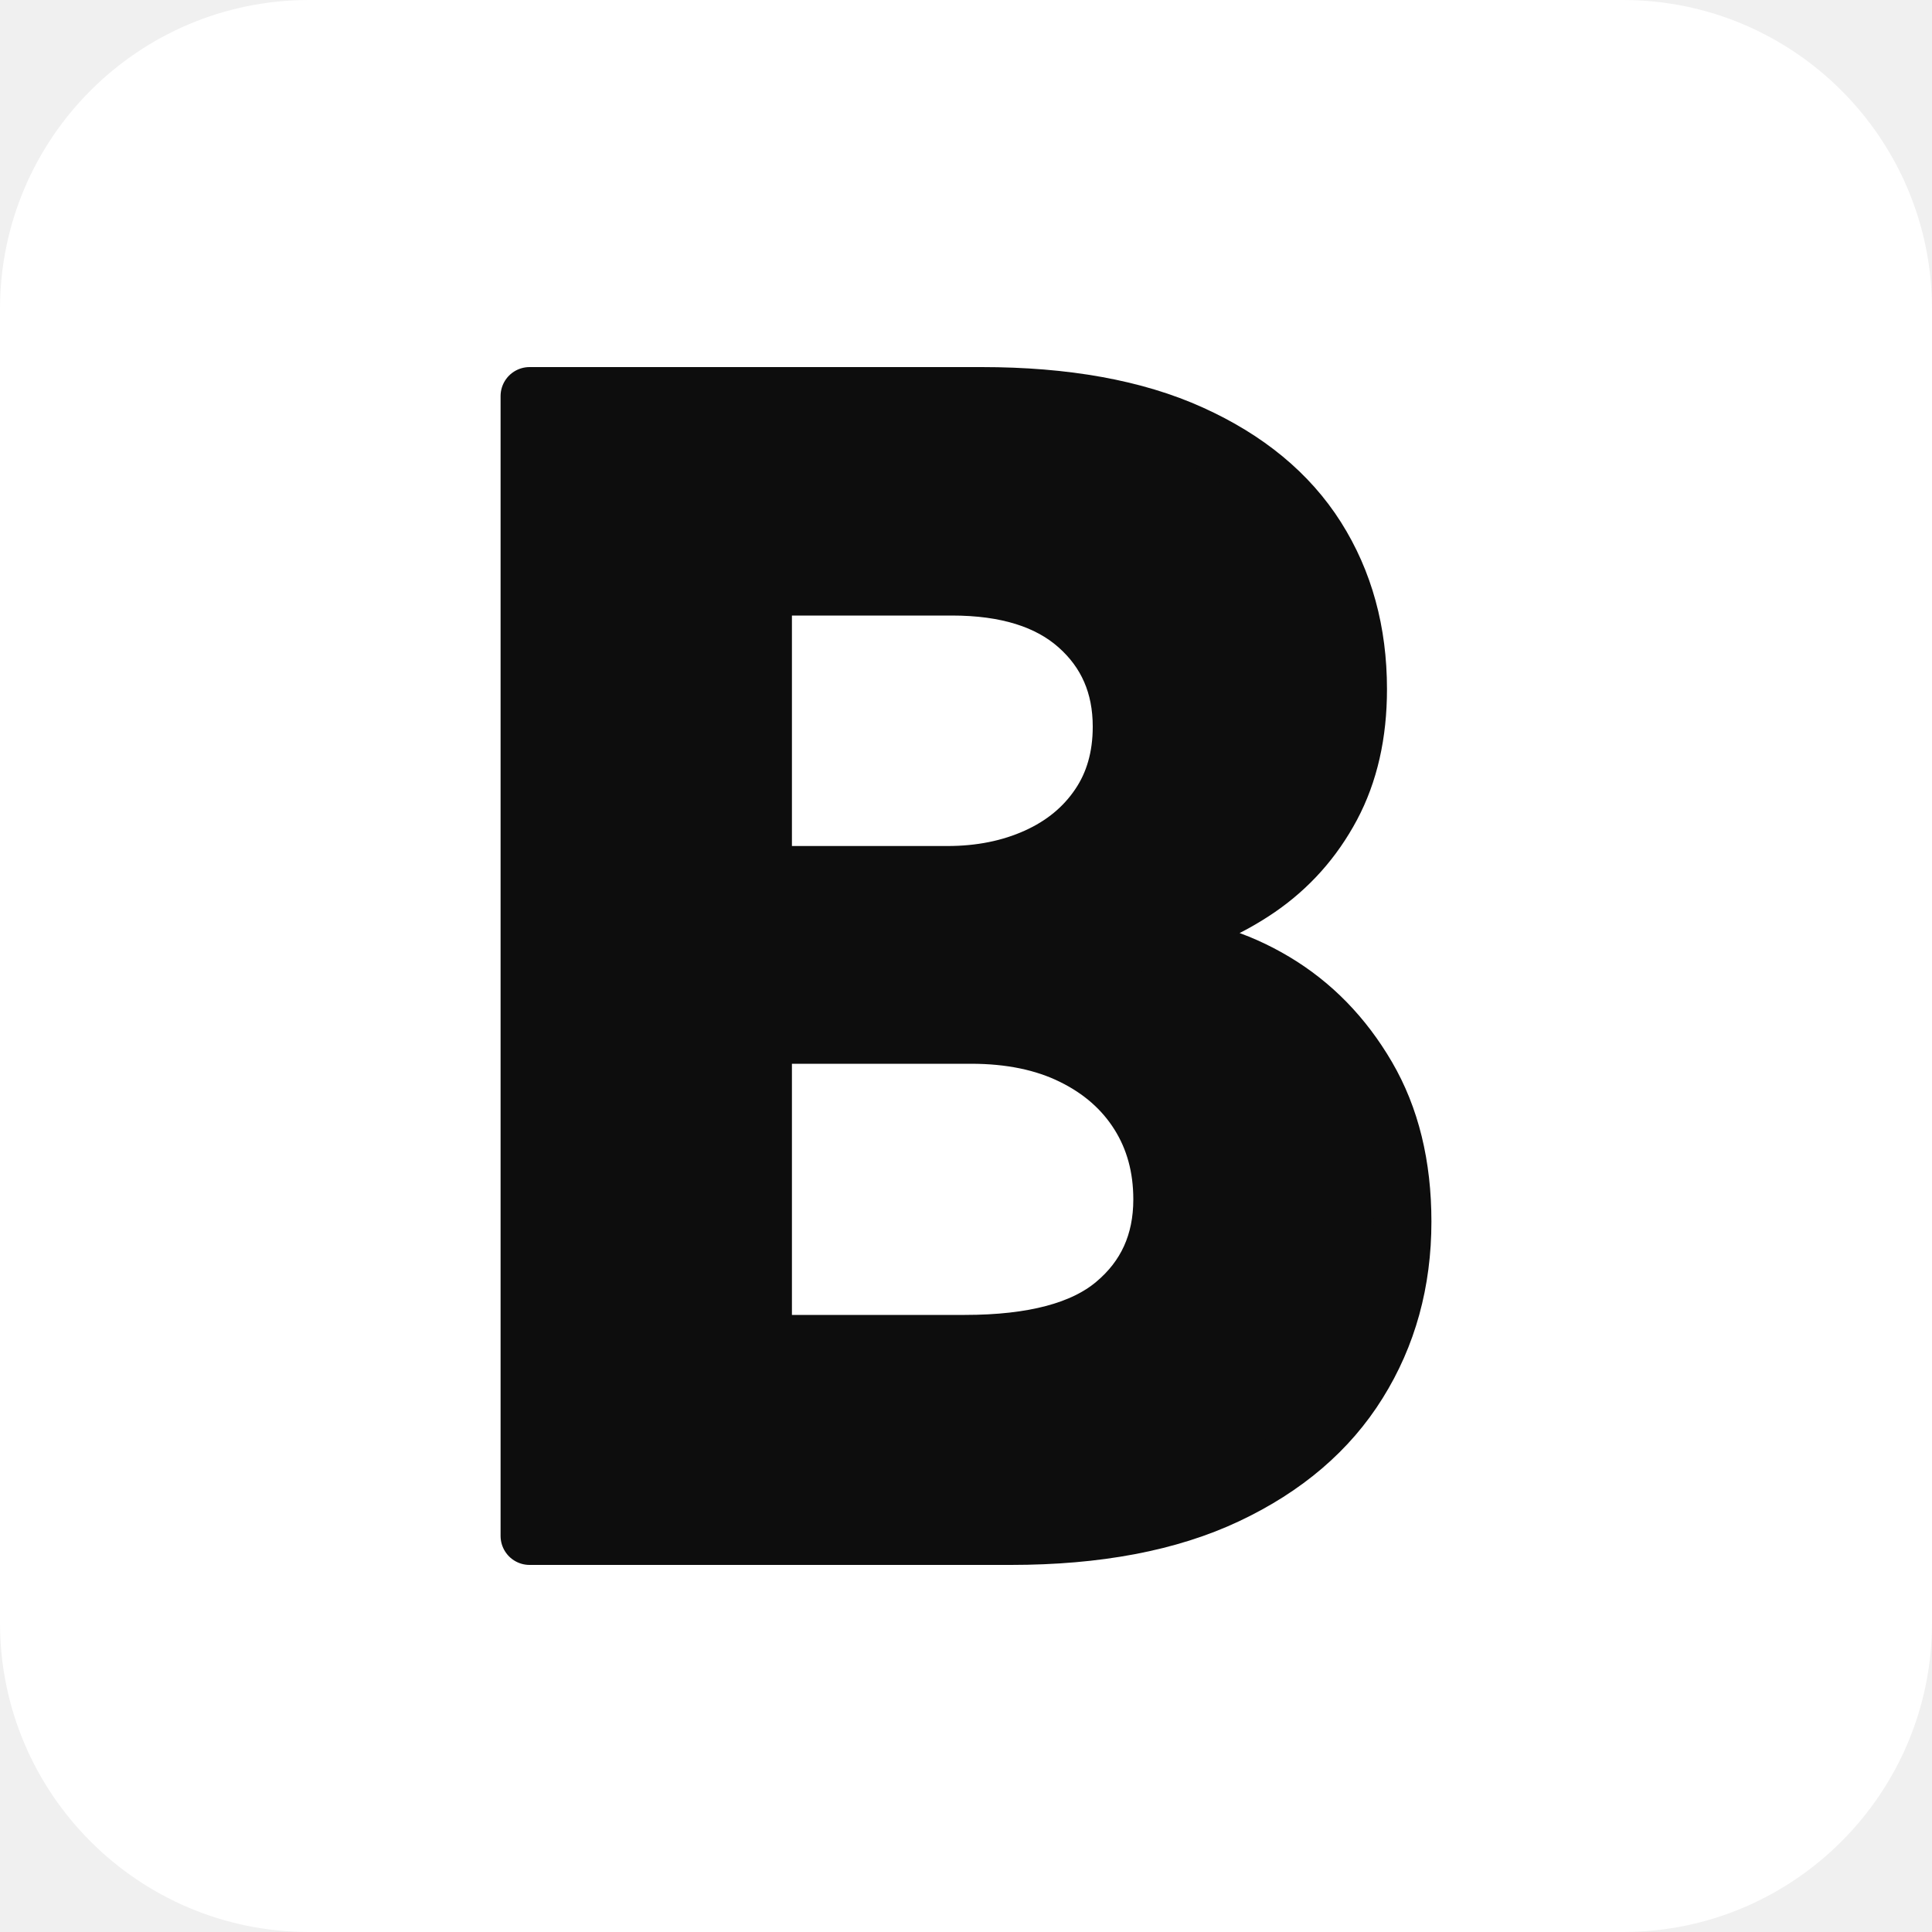
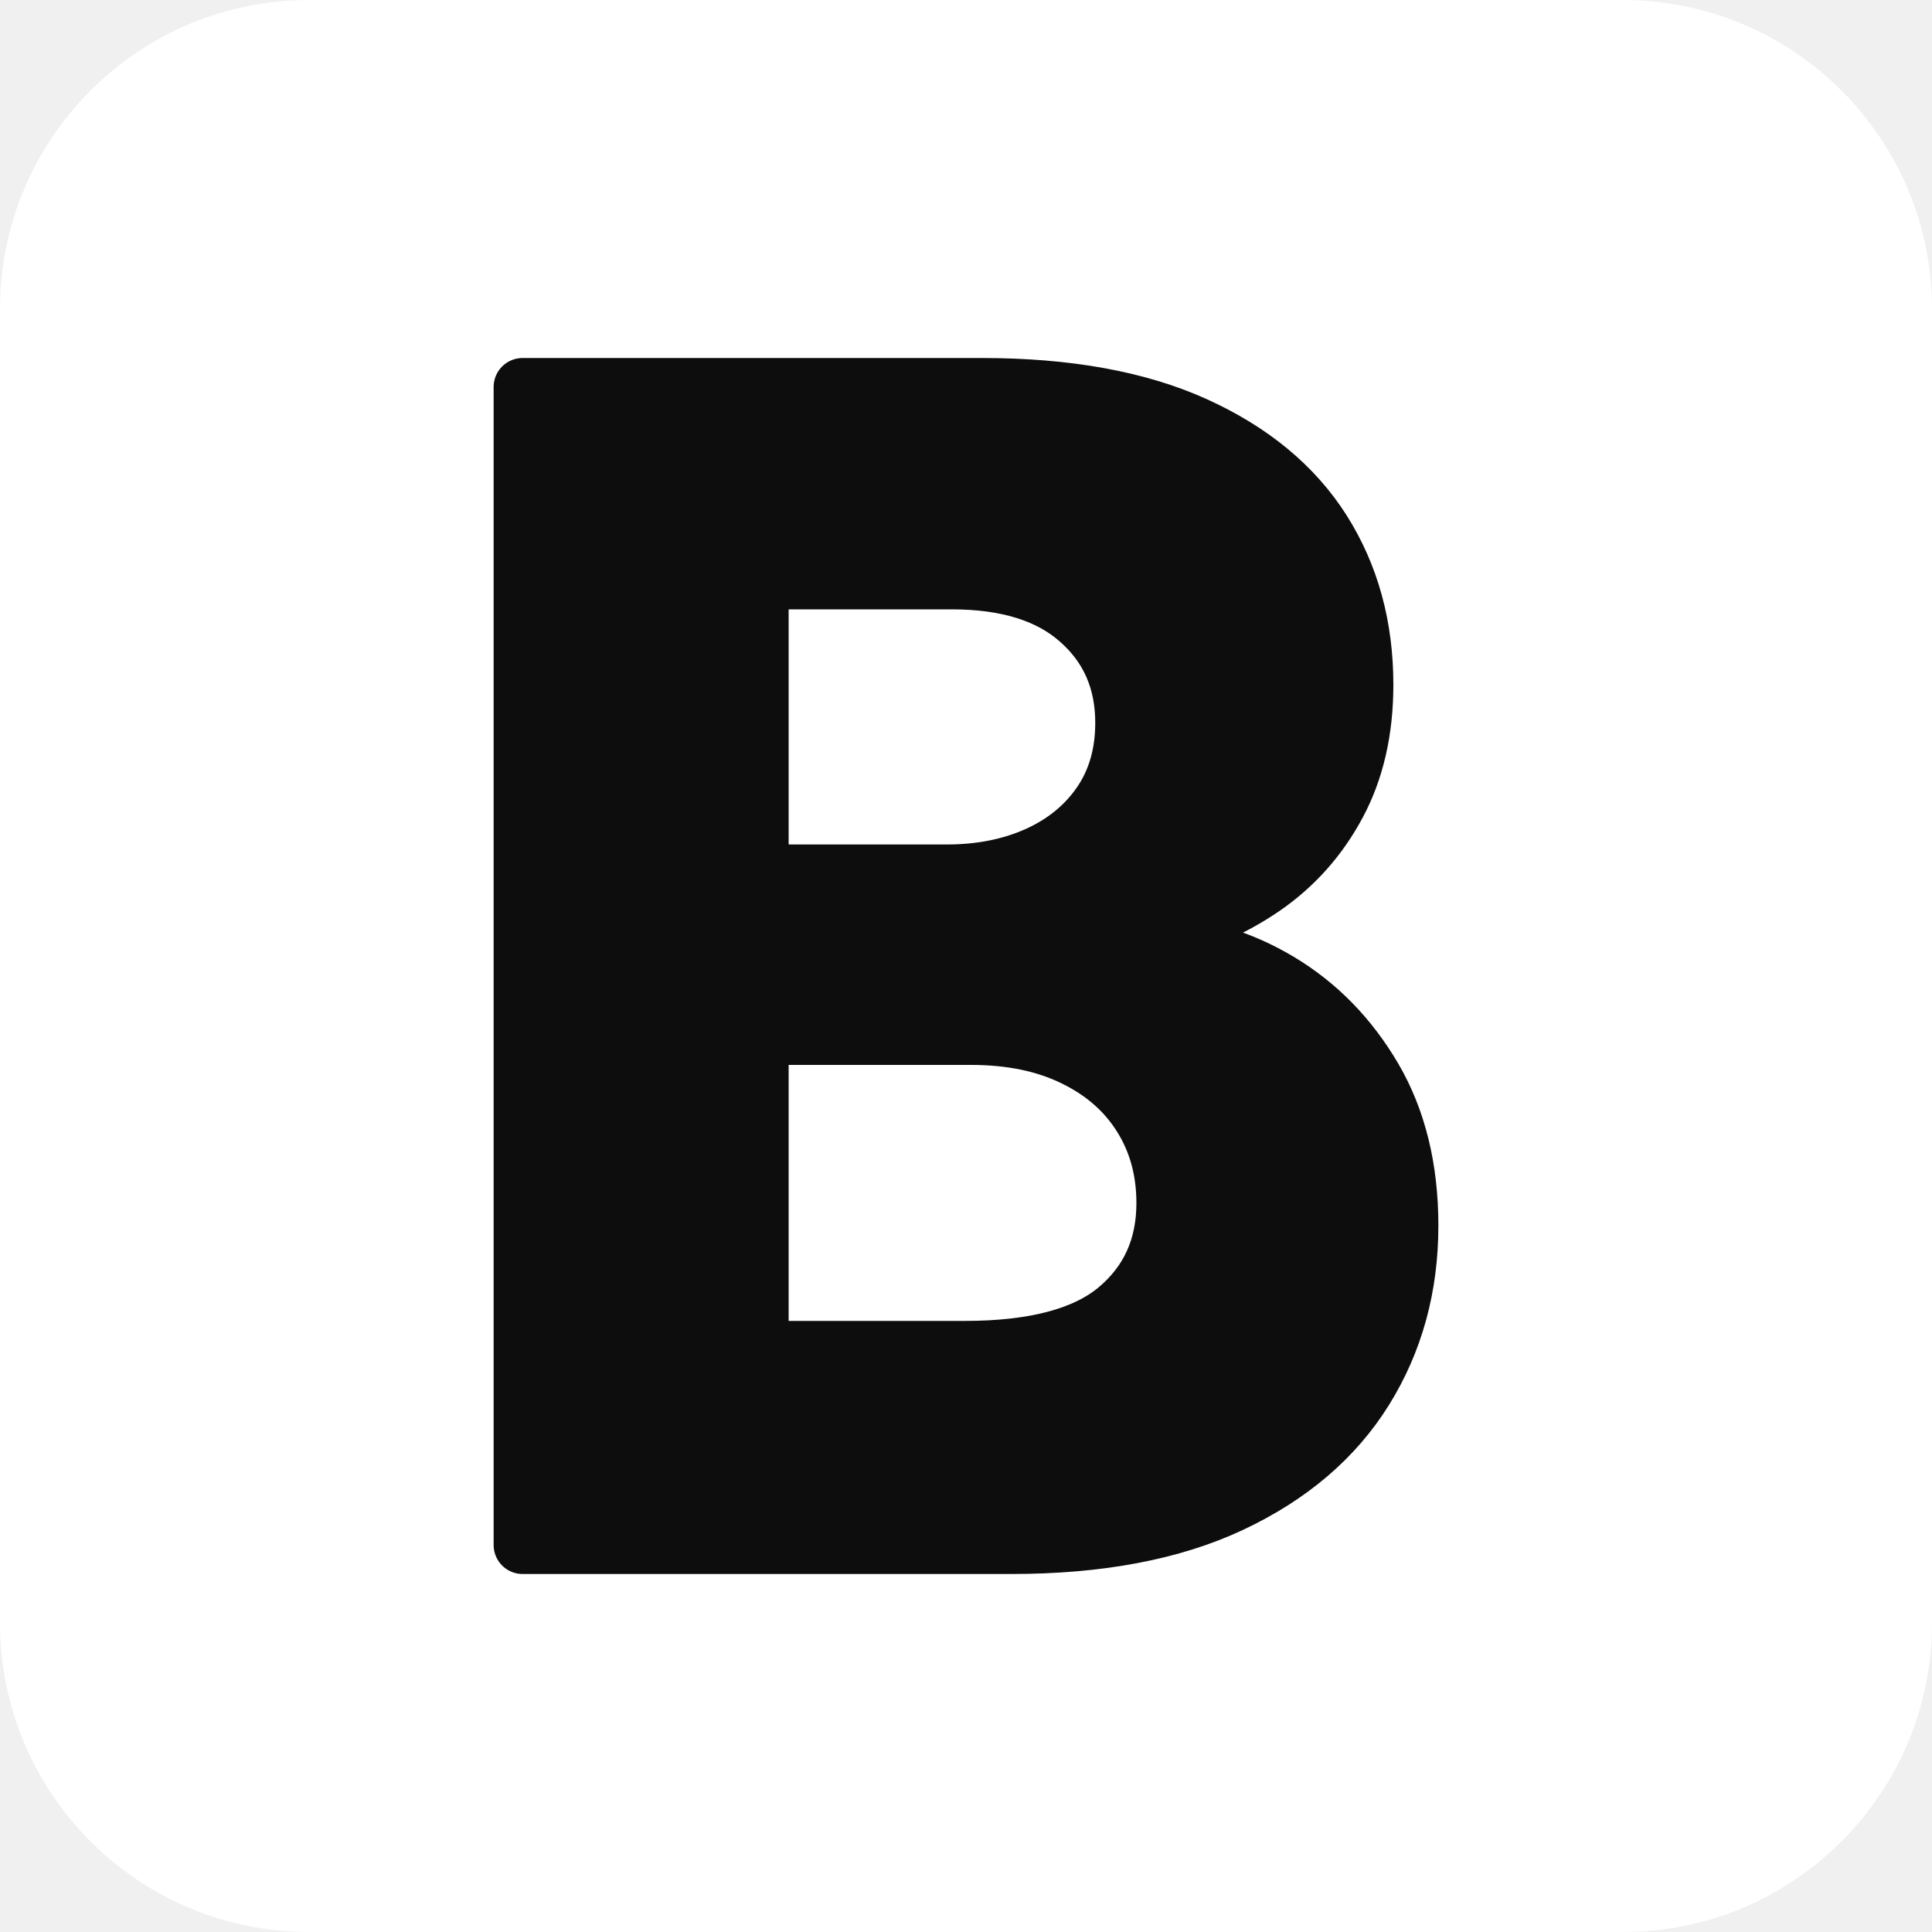
<svg xmlns="http://www.w3.org/2000/svg" viewBox="0 0 100 100">
  <rect width="100" height="100" rx="16" fill="#ffffff" />
-   <path d="M27.41 79.5V20.5H50.81Q57.31 20.5 61.64 22.46Q65.98 24.42 68.14 27.83Q70.29 31.23 70.29 35.67Q70.29 39.15 68.91 41.74Q67.52 44.34 65.13 45.98Q62.73 47.62 59.68 48.34V48.93Q63.01 49.05 65.96 50.81Q68.91 52.57 70.75 55.72Q72.59 58.87 72.59 63.23Q72.59 67.9 70.29 71.58Q68 75.26 63.5 77.38Q59.01 79.5 52.32 79.5ZM39.49 69.56H49.94Q55.25 69.56 57.7 67.5Q60.16 65.44 60.16 62.08Q60.16 59.58 58.95 57.66Q57.74 55.74 55.52 54.65Q53.31 53.56 50.26 53.56H39.49ZM39.49 45.29H49.03Q51.6 45.29 53.66 44.36Q55.72 43.43 56.89 41.7Q58.06 39.98 58.06 37.61Q58.06 34.4 55.78 32.38Q53.5 30.36 49.27 30.36H39.49Z" fill="#0d0d0d" stroke="#0d0d0d" stroke-width="3" stroke-linejoin="round" />
+   <path d="M27.05 79.97V20.03H50.82Q57.42 20.03 61.83 22.02Q66.23 24.01 68.43 27.47Q70.62 30.93 70.62 35.44Q70.62 38.98 69.21 41.61Q67.8 44.25 65.37 45.92Q62.93 47.59 59.84 48.31V48.91Q63.22 49.03 66.21 50.82Q69.21 52.62 71.08 55.81Q72.95 59.01 72.95 63.44Q72.95 68.18 70.62 71.93Q68.29 75.67 63.72 77.82Q59.15 79.97 52.35 79.97ZM39.32 69.87H49.94Q55.33 69.87 57.83 67.78Q60.32 65.69 60.32 62.27Q60.32 59.74 59.09 57.78Q57.87 55.83 55.61 54.73Q53.36 53.62 50.26 53.62H39.32ZM39.32 45.21H49.01Q51.63 45.21 53.72 44.27Q55.81 43.32 57 41.57Q58.19 39.82 58.19 37.41Q58.19 34.15 55.87 32.1Q53.56 30.04 49.26 30.04H39.32Z" fill="#0d0d0d" stroke="#0d0d0d" stroke-width="3" stroke-linejoin="round" />
</svg>
